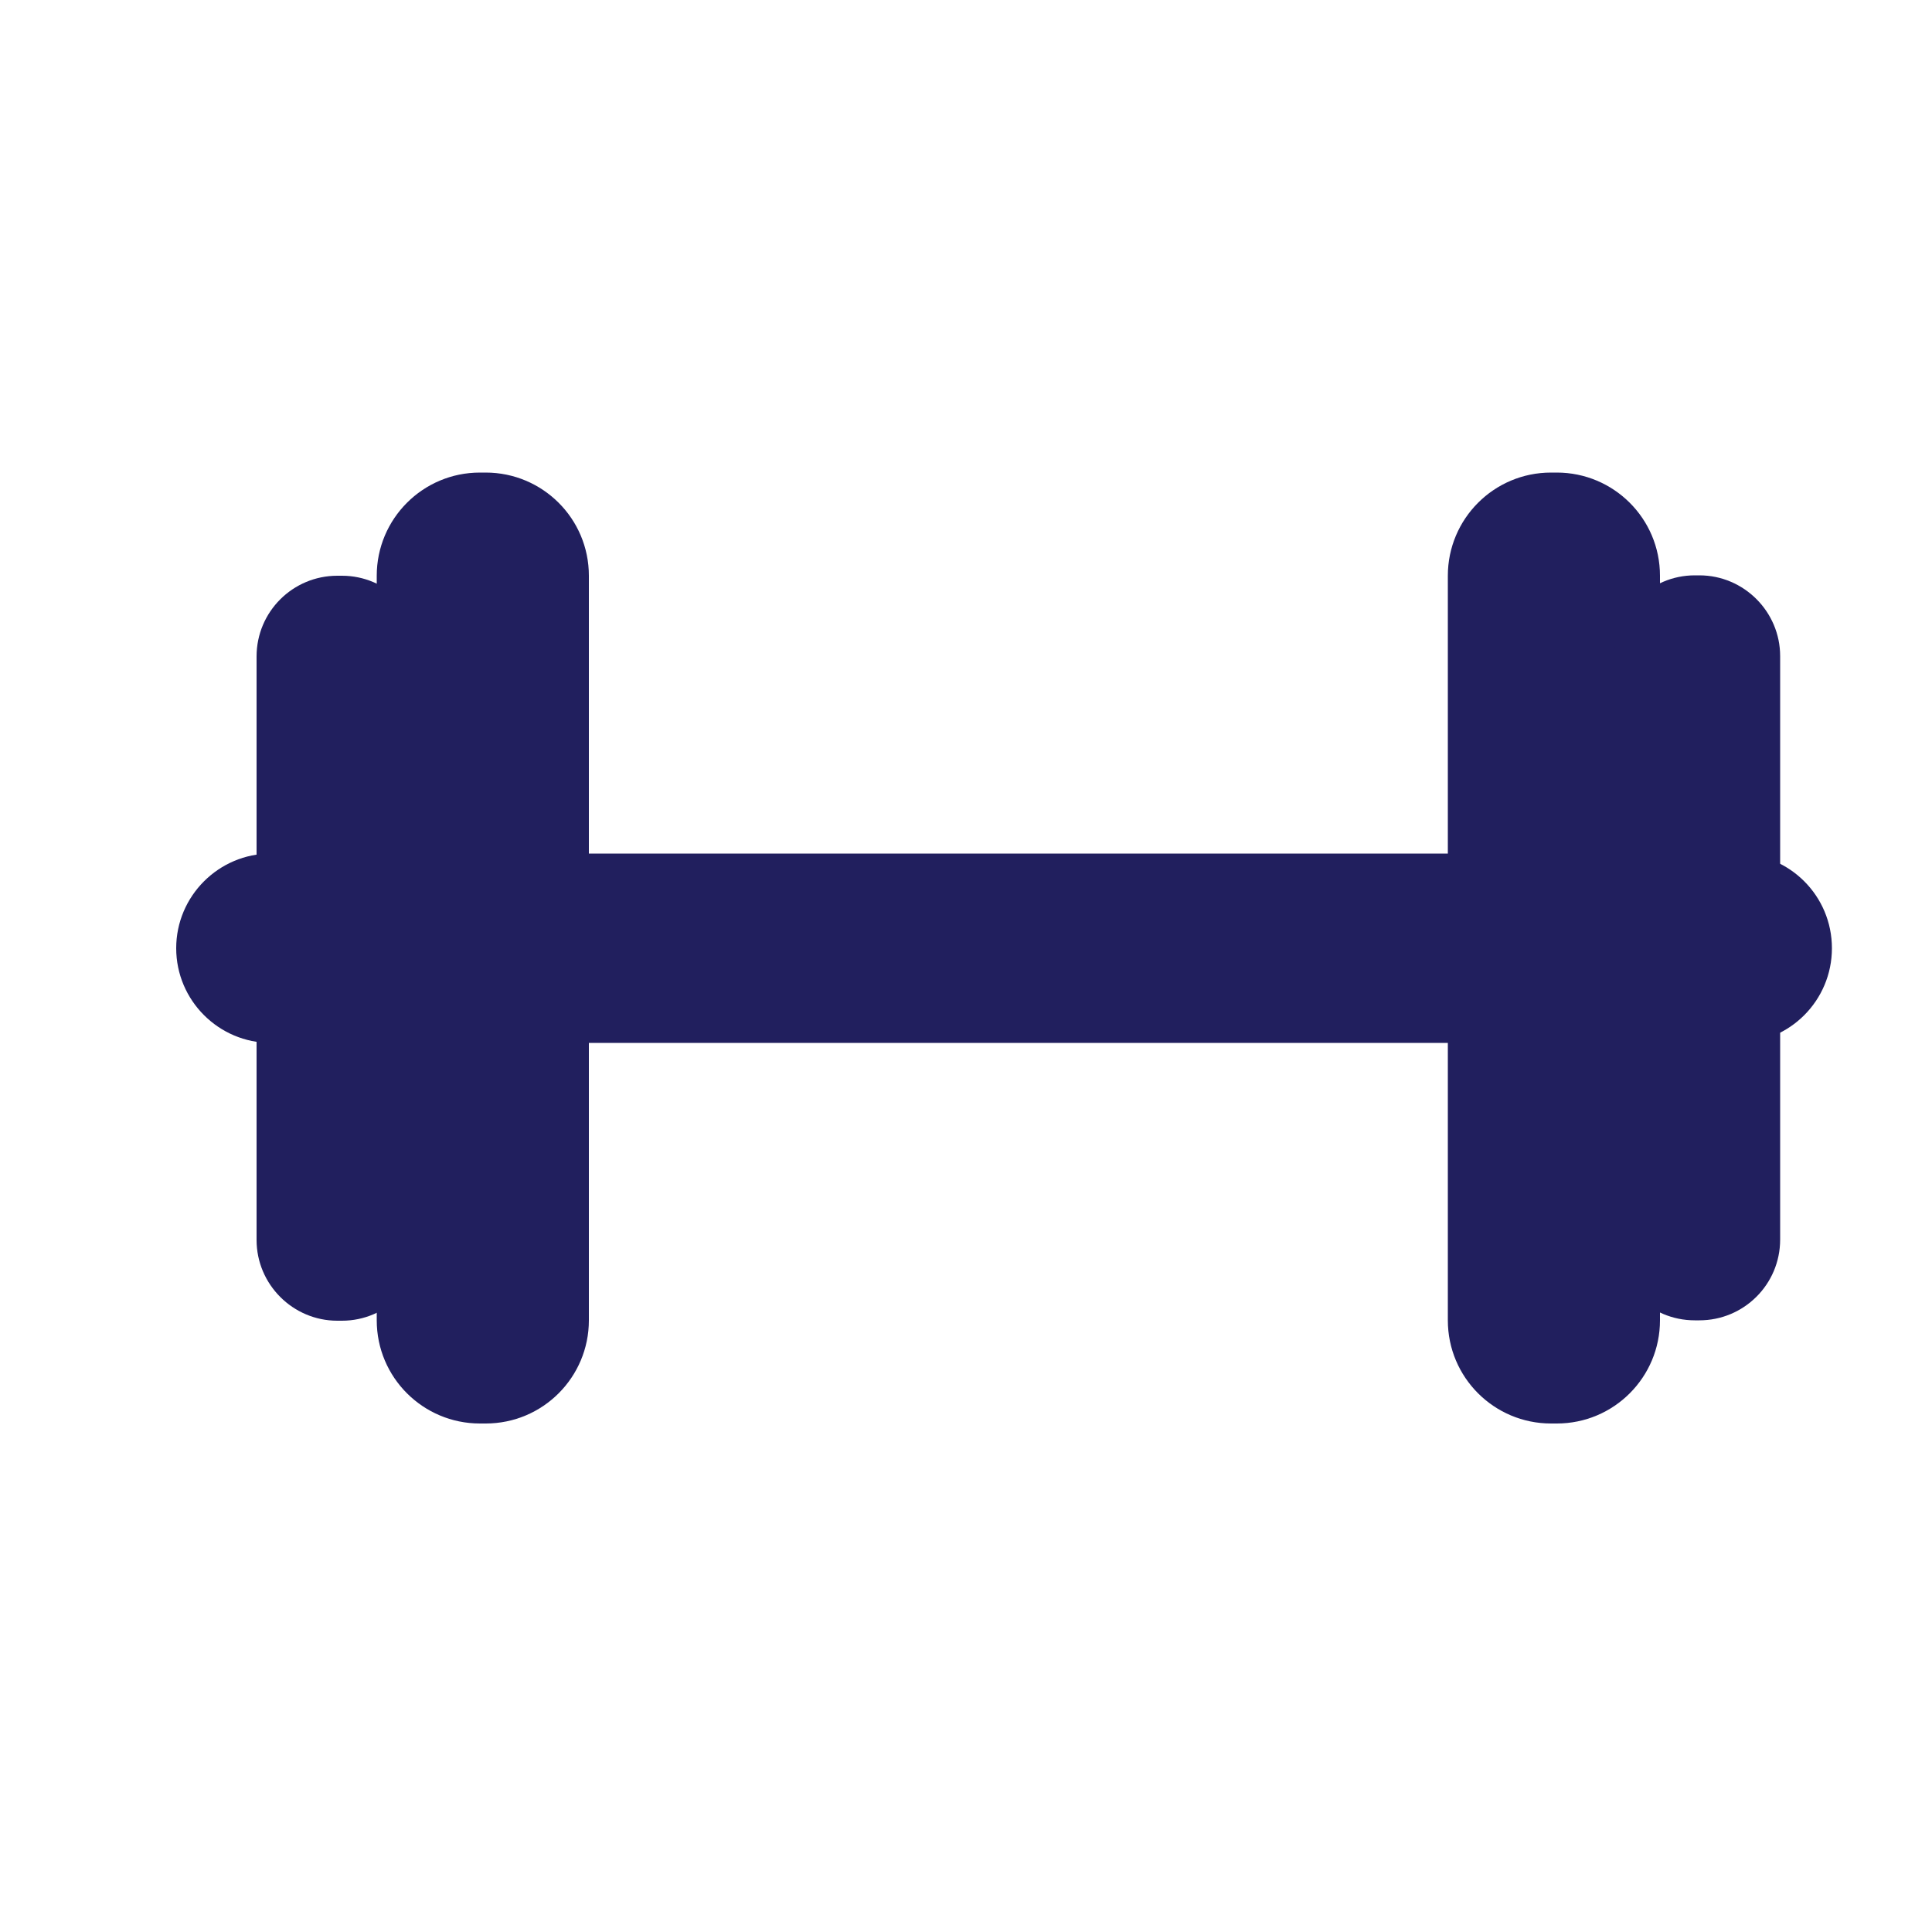
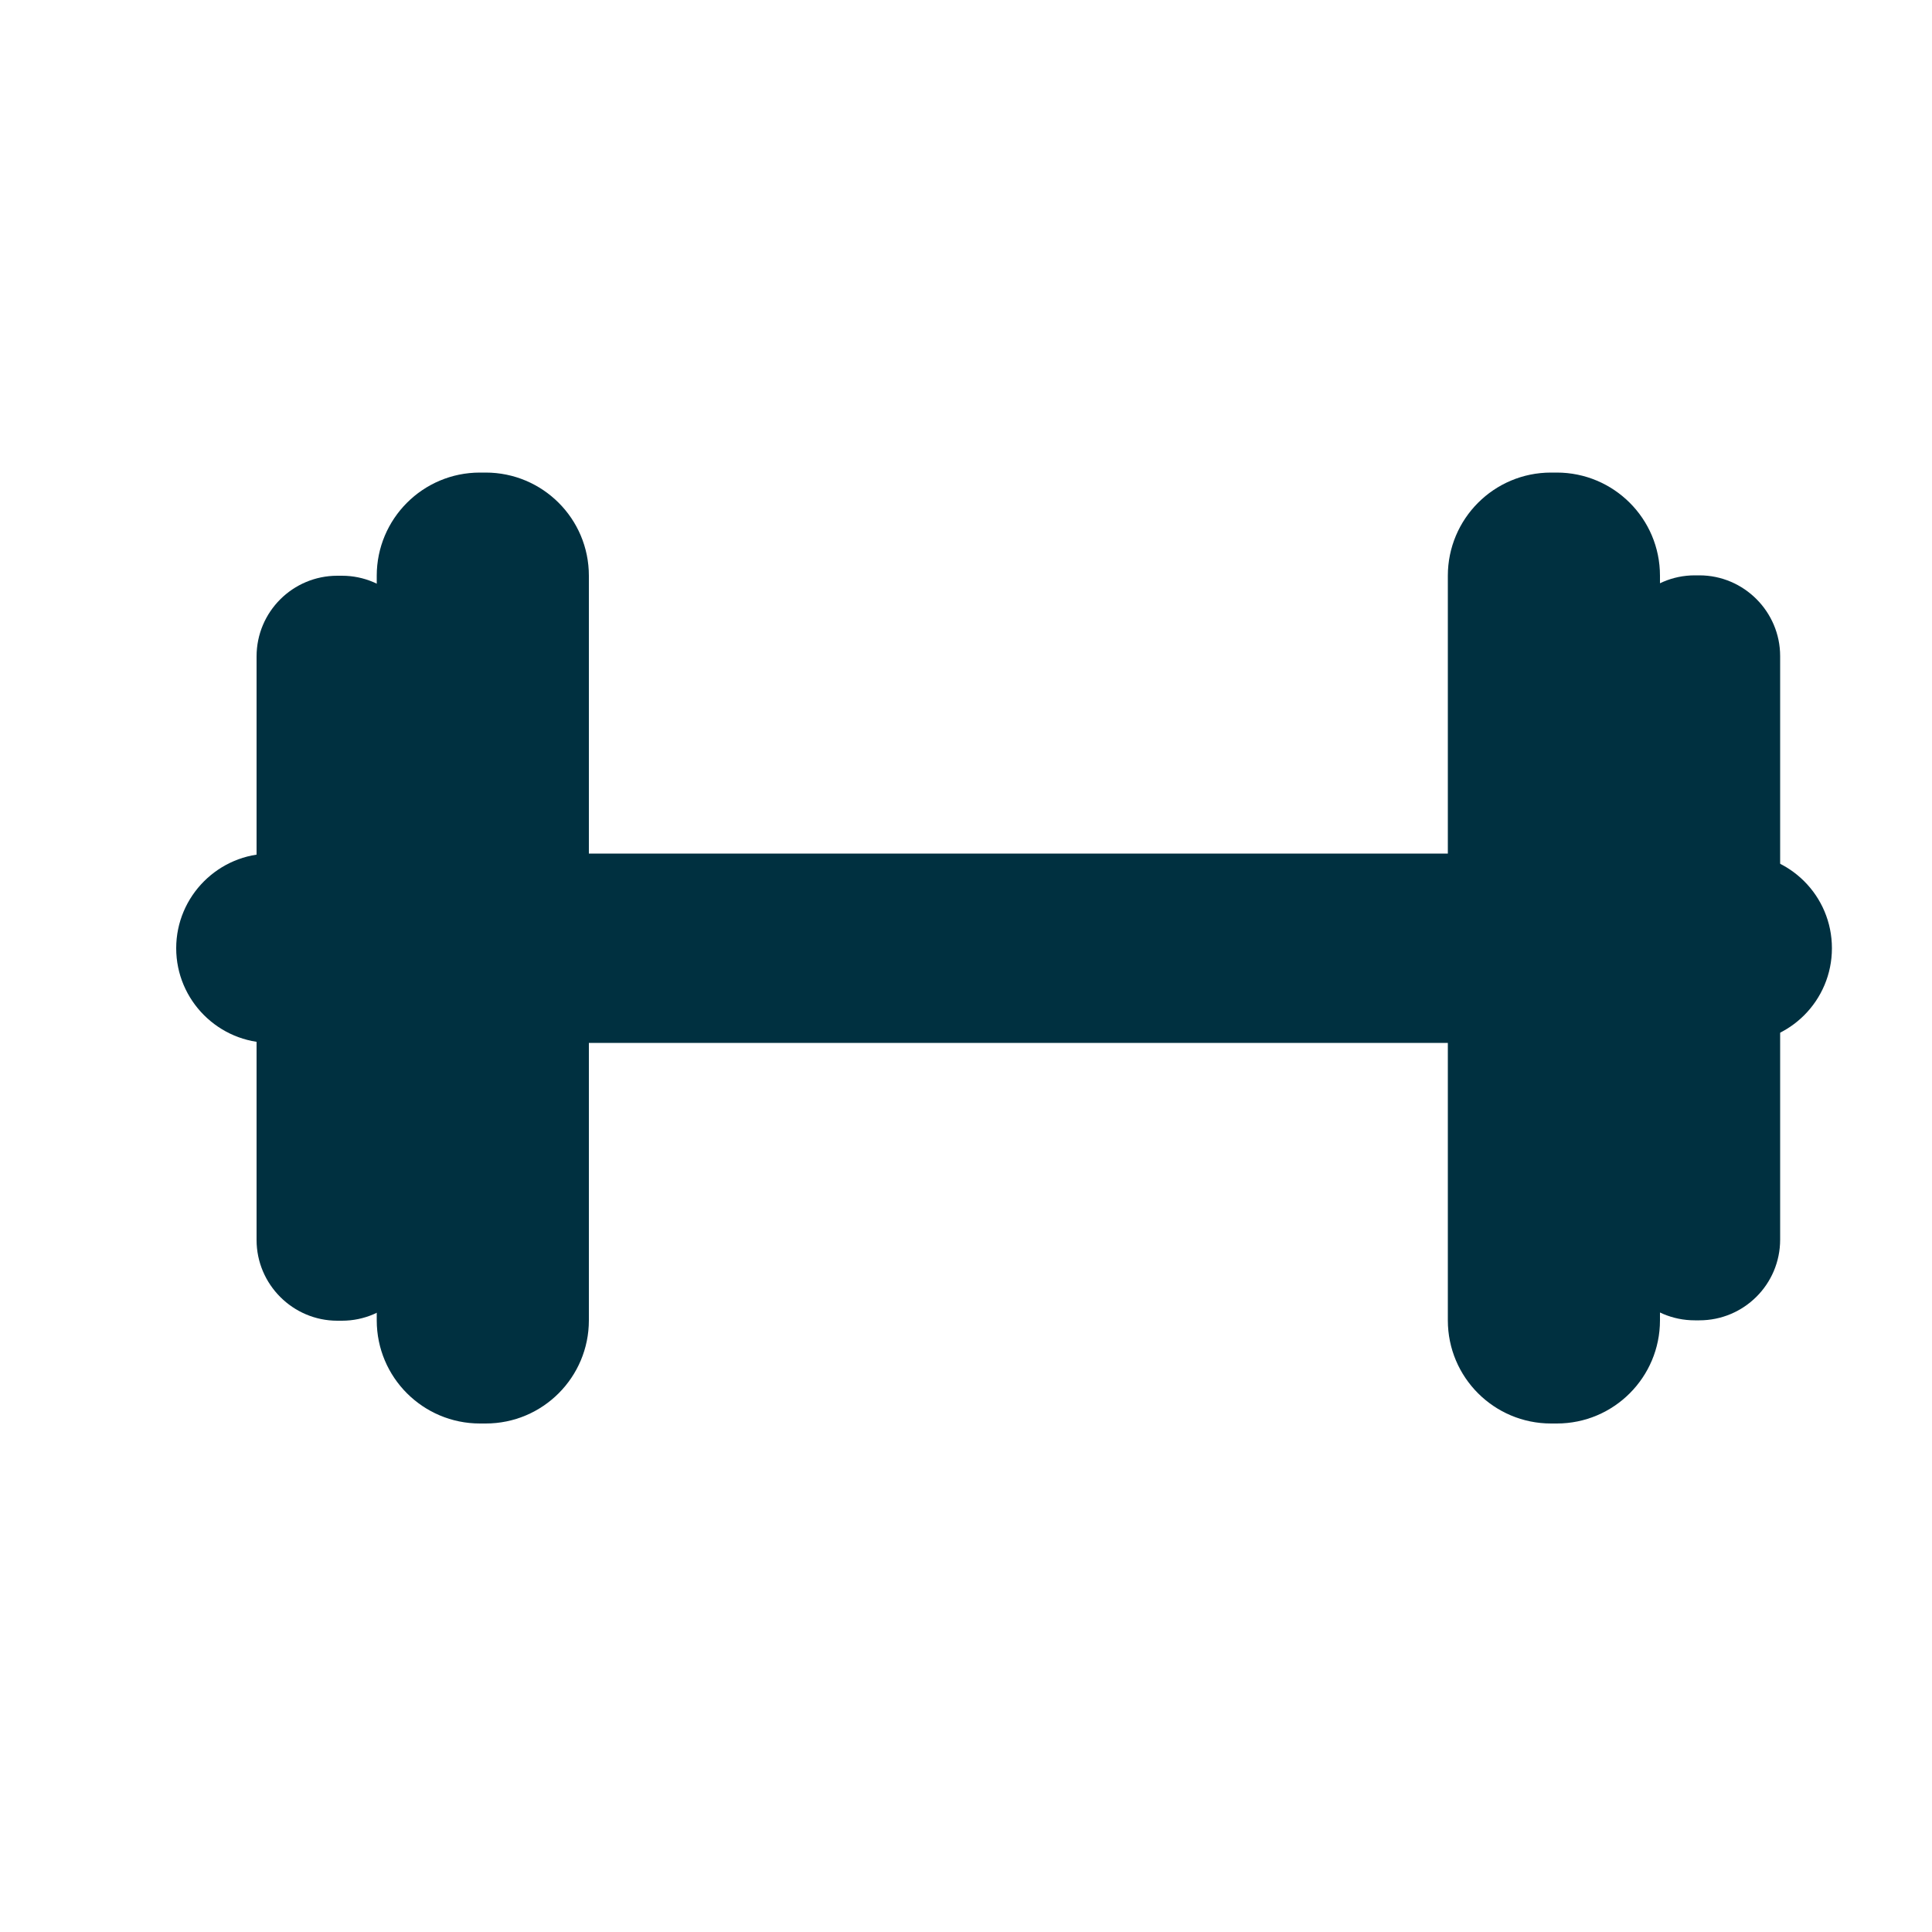
<svg xmlns="http://www.w3.org/2000/svg" version="1.1" id="Layer_1" x="0px" y="0px" viewBox="0 0 500 500" style="enable-background:new 0 0 500 500;" xml:space="preserve">
  <style type="text/css">
- 	.st0{fill:#211F5E;}
+ 	.st0{fill:#003040;}
</style>
  <g>
    <path class="st0" d="M124.2,368.4c-14.7,0-26.7-11.9-26.7-26.7V149c0-14.7,11.9-26.7,26.7-26.7h1.5c14.7,0,26.7,11.9,26.7,26.7   v192.7c0,14.7-11.9,26.7-26.7,26.7" />
    <path class="st0" d="M109.4,320.9c0,11.5-9.4,20.9-20.9,20.9h-1.2c-11.5,0-20.9-9.4-20.9-20.9v-151c0-11.6,9.4-20.9,20.9-20.9h1.2   c11.5,0,20.9,9.4,20.9,20.9V320.9z" />
    <path class="st0" d="M474.1,245.4c0,13.5-10.9,24.5-24.5,24.5H70.1c-13.5,0-24.5-11-24.5-24.5c0-13.5,11-24.5,24.5-24.5h379.5   C463.1,220.9,474.1,231.8,474.1,245.4" />
    <path class="st0" d="M401.4,368.4c-14.7,0-26.7-11.9-26.7-26.7V149c0-14.7,11.9-26.7,26.7-26.7h1.5c14.7,0,26.7,11.9,26.7,26.7   v192.7c0,14.7-11.9,26.7-26.7,26.7" />
    <path class="st0" d="M417.7,169.8c0-11.5,9.4-20.9,20.9-20.9h1.2c11.5,0,20.9,9.4,20.9,20.9v151c0,11.6-9.4,20.9-20.9,20.9h-1.2   c-11.6,0-20.9-9.4-20.9-20.9V169.8z" />
  </g>
</svg>
